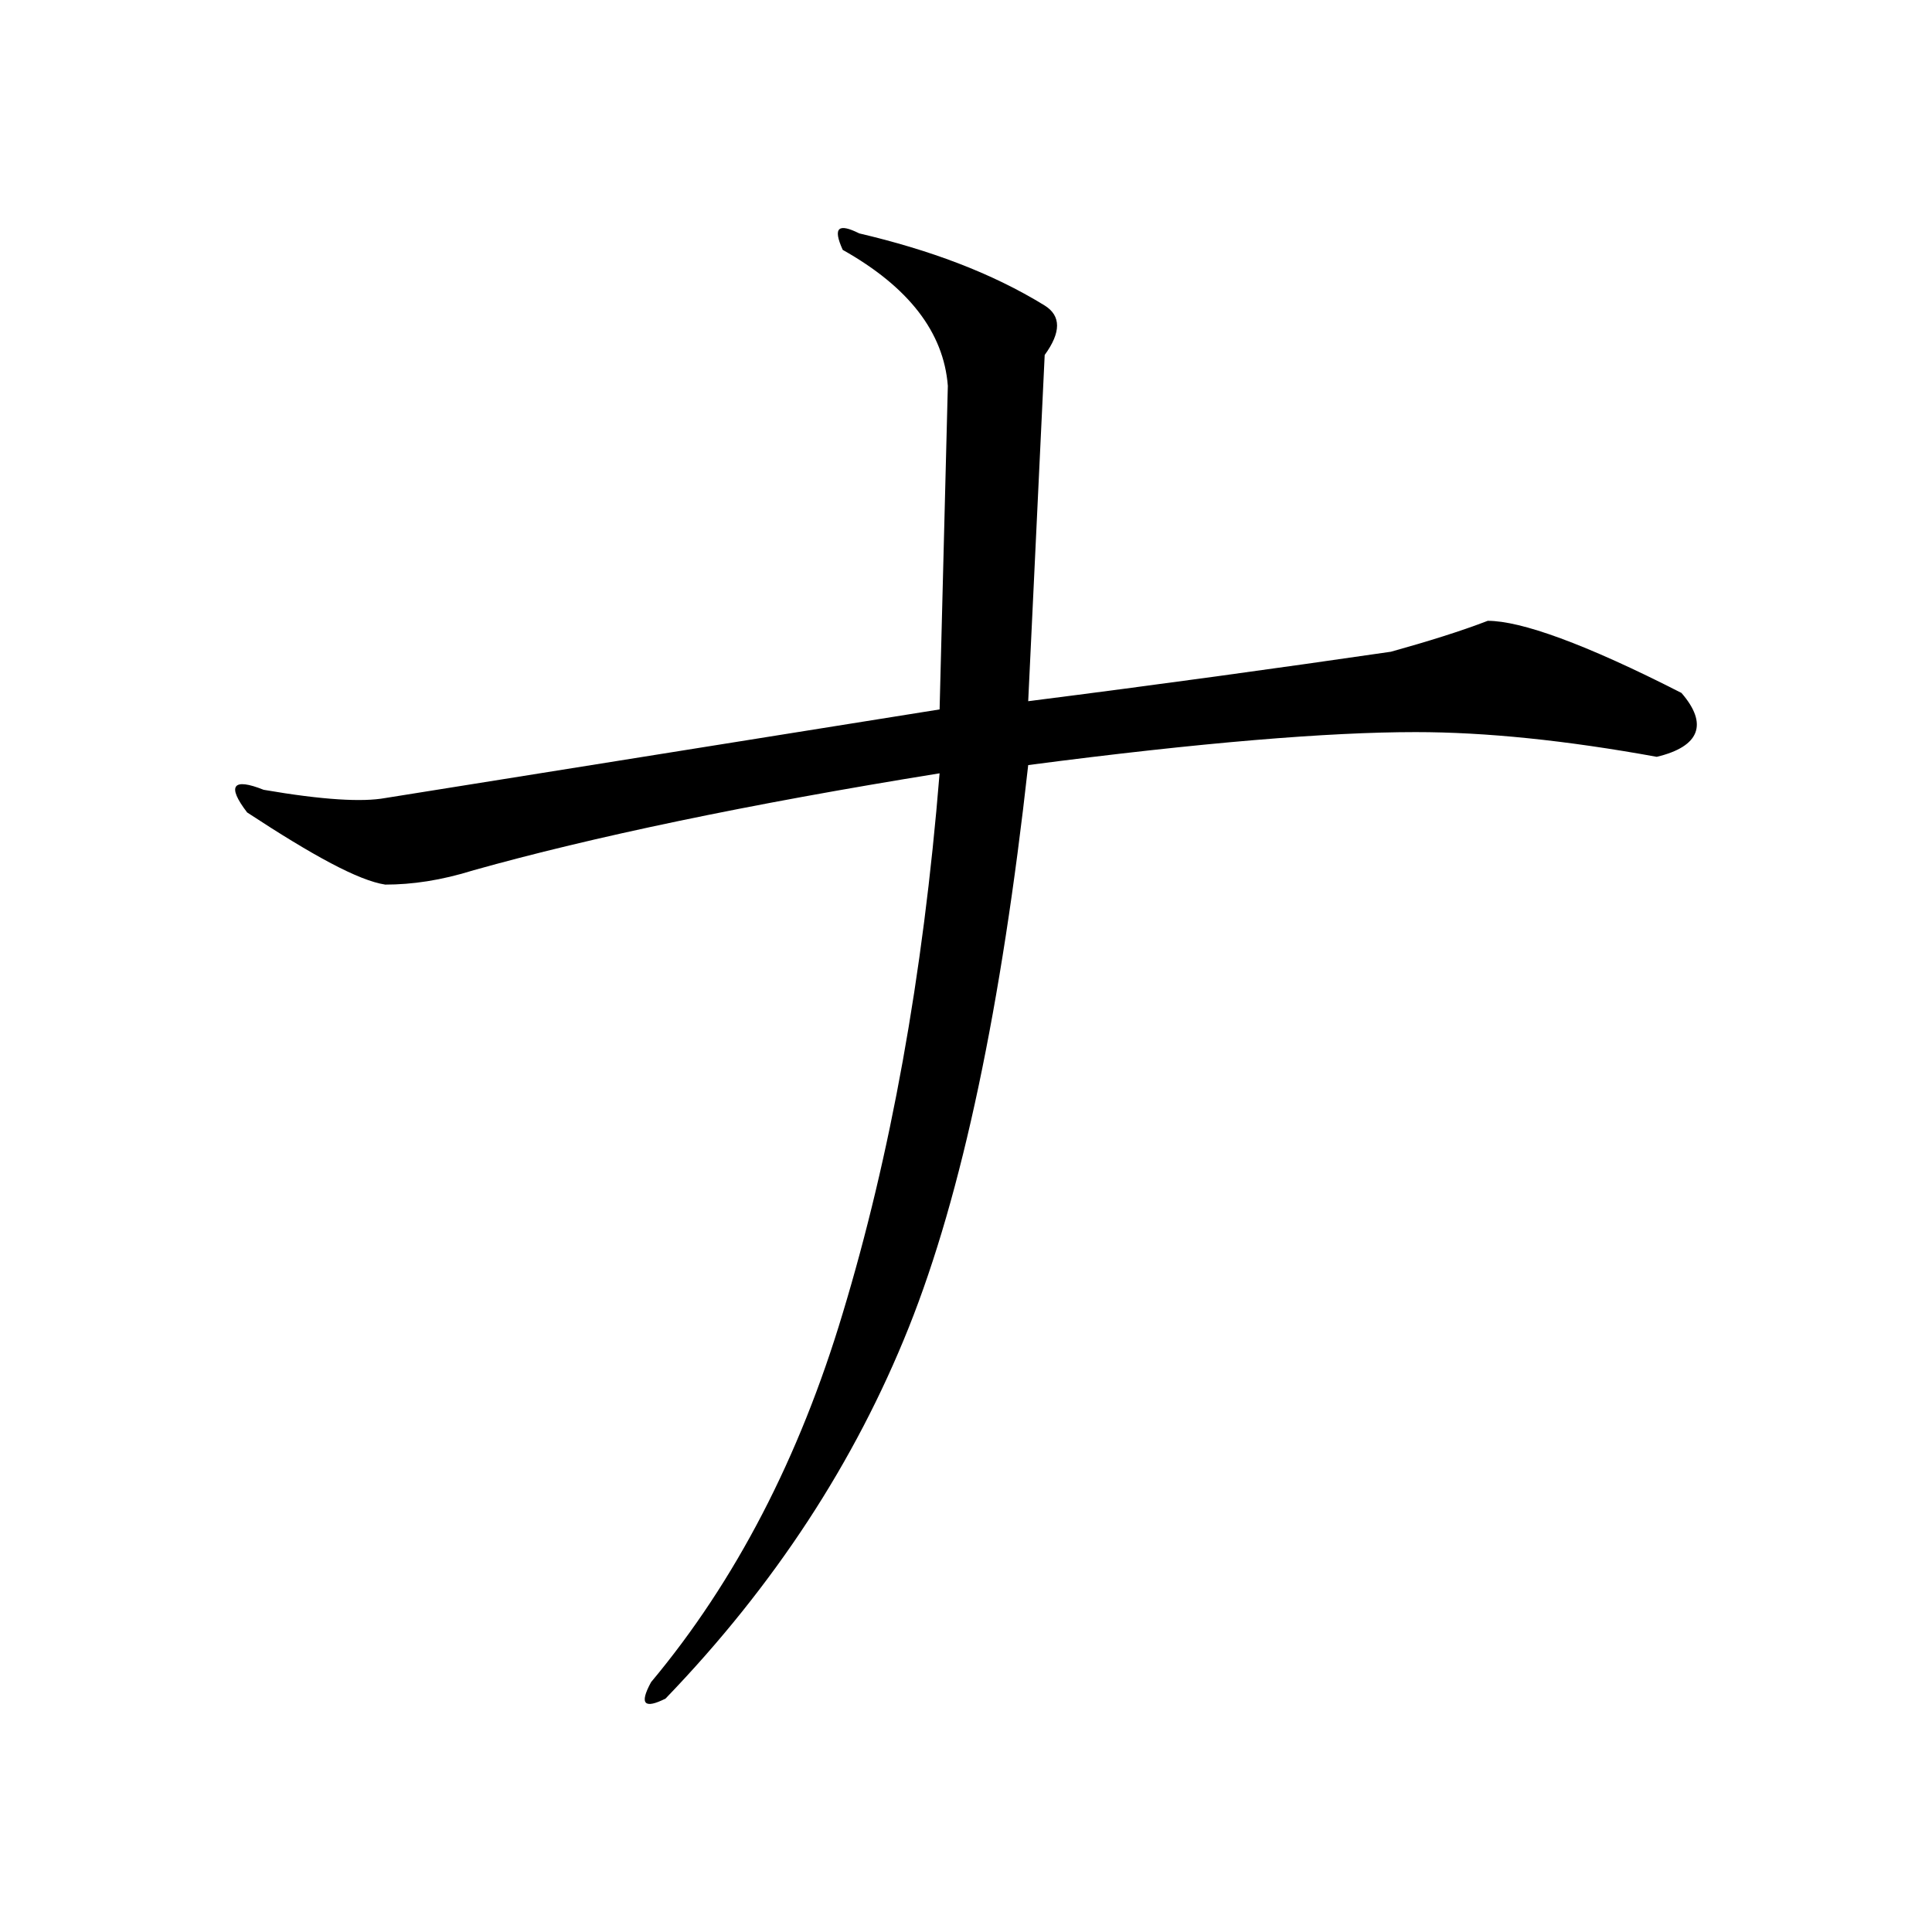
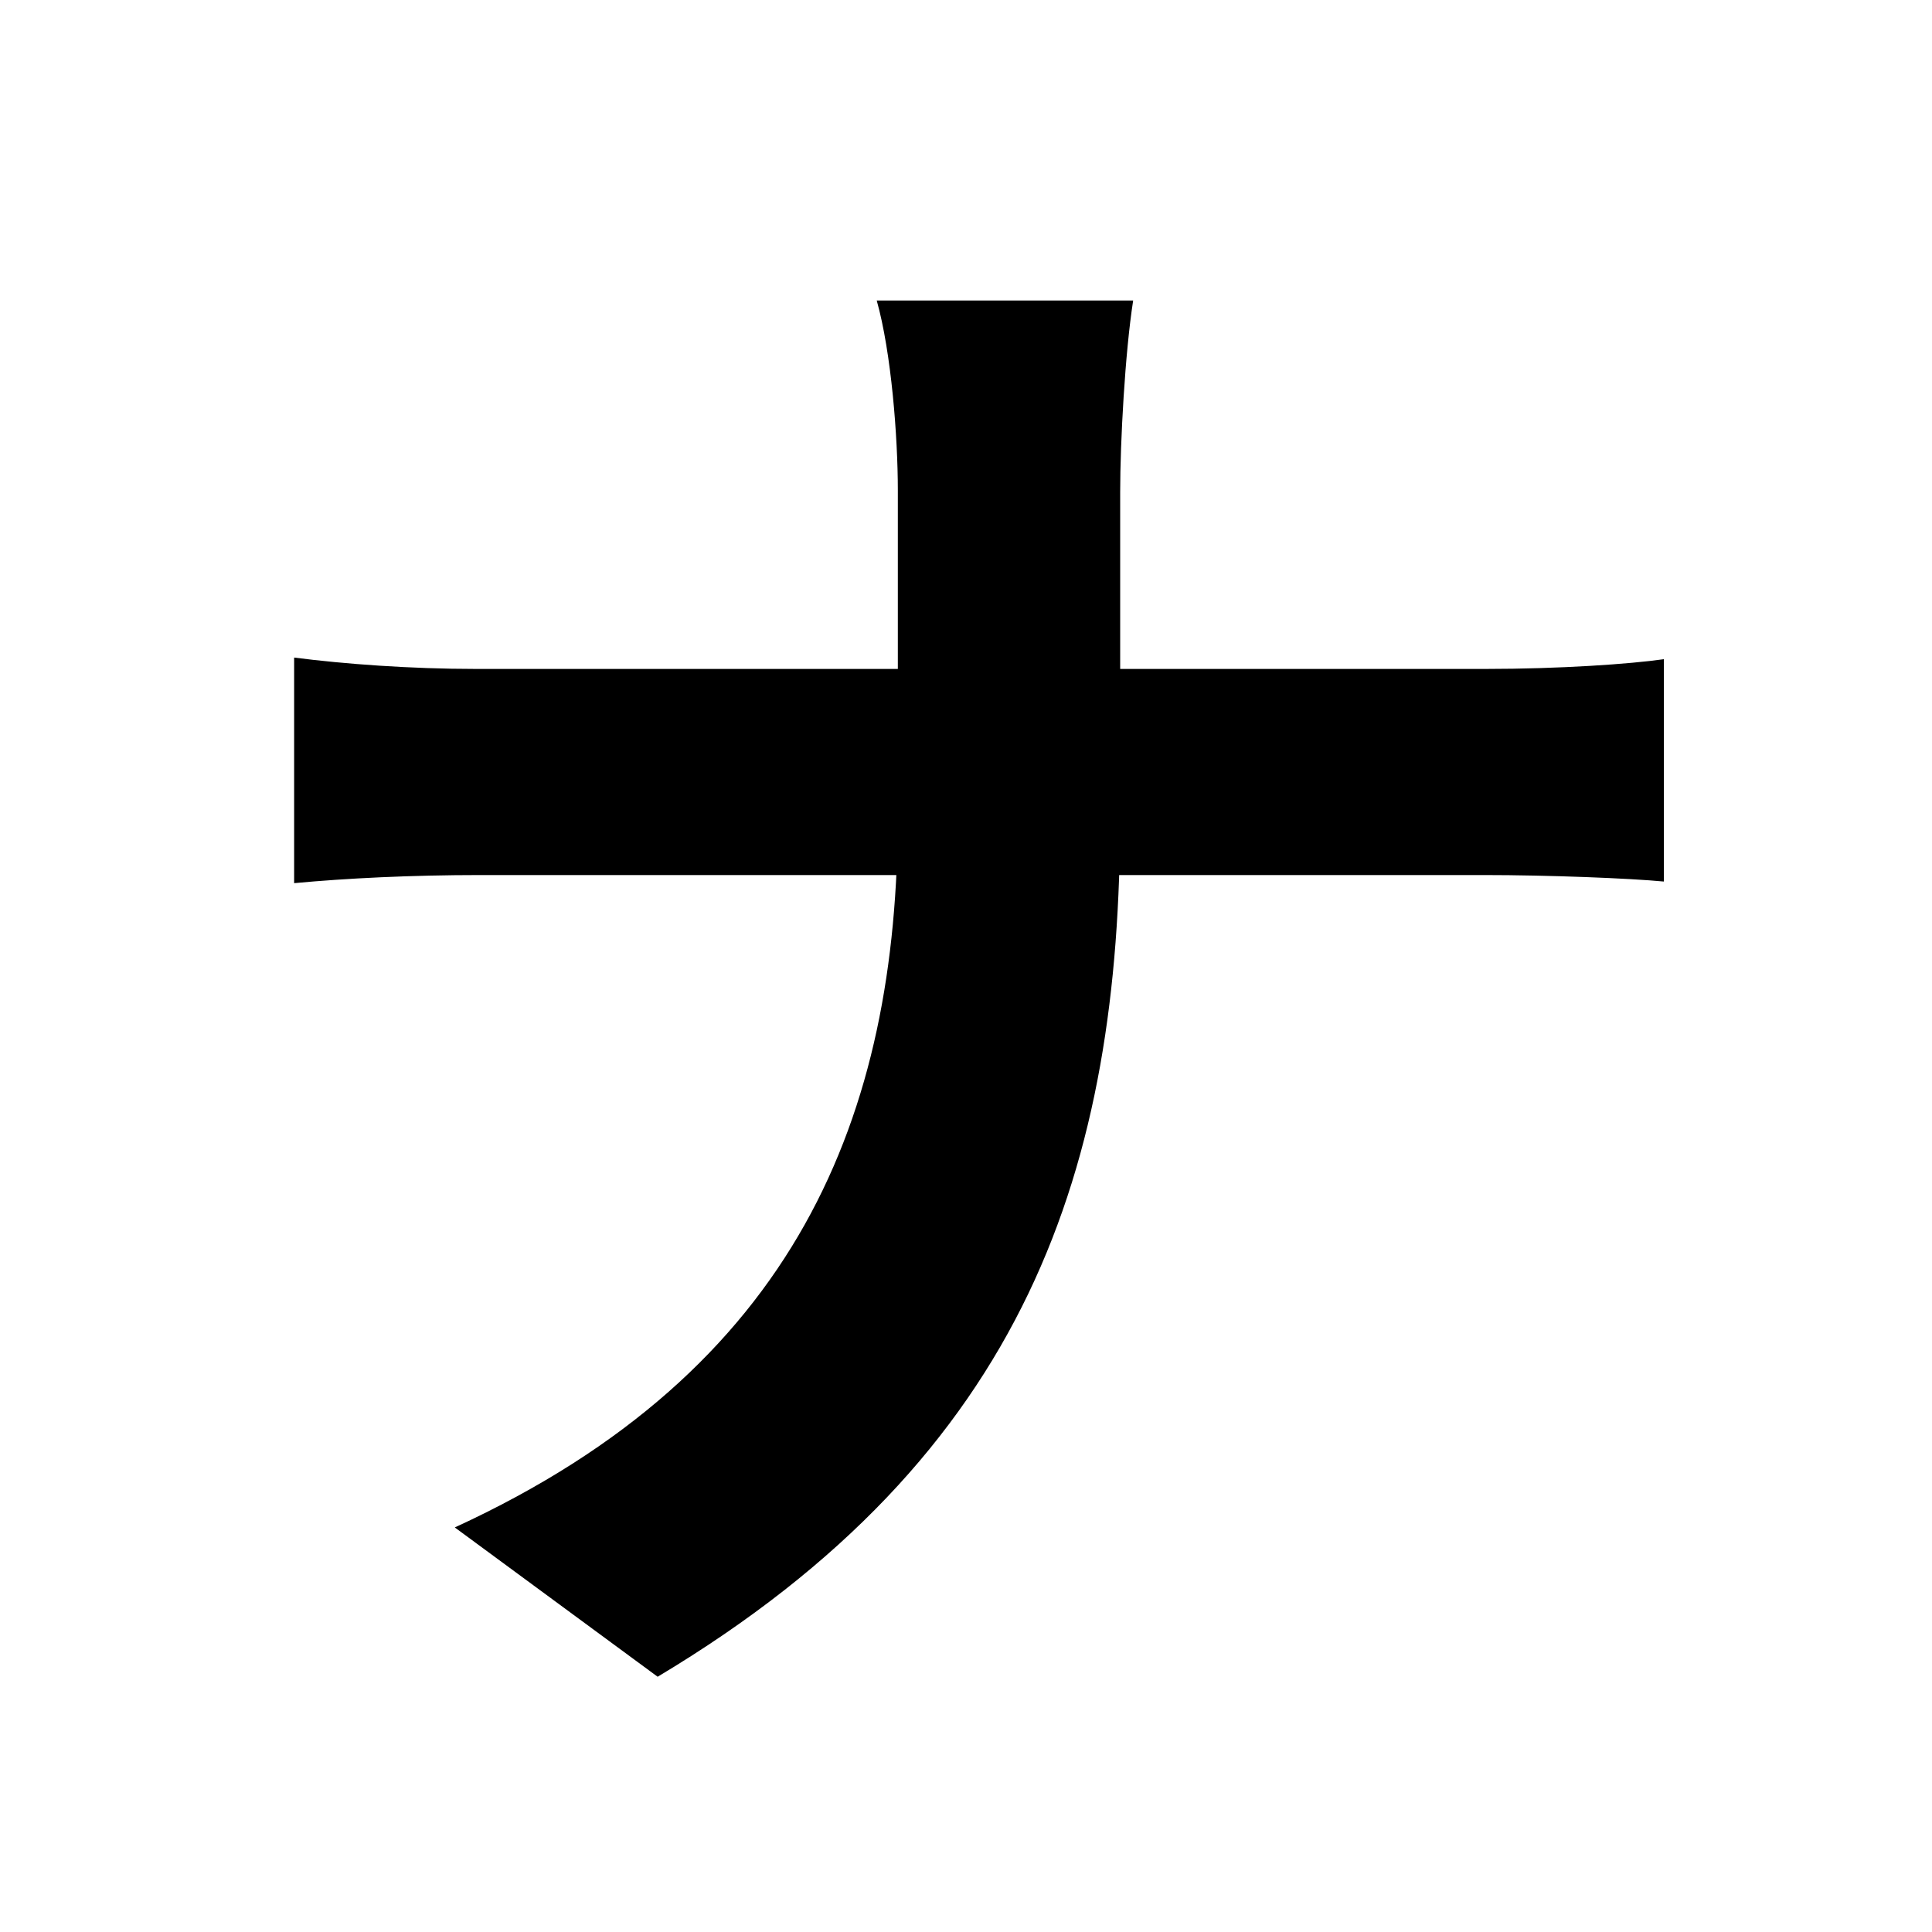
- <svg xmlns="http://www.w3.org/2000/svg" width="500" height="500" viewBox="0 0 132.292 132.292" version="1.1" id="svg8">
-   <defs id="defs2" />
-   <g id="layer1" transform="translate(0,-164.7083)">
-     <g aria-label="リ" style="font-style:normal;font-variant:normal;font-weight:normal;font-stretch:normal;font-size:25.4px;line-height:1.25;font-family:MHGKyokashotaiTHK;-inkscape-font-specification:MHGKyokashotaiTHK;letter-spacing:0px;word-spacing:0px;fill:#000000;fill-opacity:1;stroke:none;stroke-width:0.265" id="text12">
-       <g aria-label="イ" style="font-style:normal;font-variant:normal;font-weight:normal;font-stretch:normal;font-size:25.4px;line-height:1.25;font-family:MHGKyokashotaiTHK;-inkscape-font-specification:MHGKyokashotaiTHK;letter-spacing:0px;word-spacing:0px;fill:#000000;fill-opacity:1;stroke:none;stroke-width:0.07" id="text20">
-         <g aria-label="ウ" style="font-style:normal;font-variant:normal;font-weight:normal;font-stretch:normal;font-size:25.4px;line-height:1.25;font-family:MHGKyokashotaiTHK;-inkscape-font-specification:MHGKyokashotaiTHK;letter-spacing:0px;word-spacing:0px;fill:#000000;fill-opacity:1;stroke:none;stroke-width:0.019" id="text36">
-           <g aria-label="エ" style="font-style:normal;font-variant:normal;font-weight:normal;font-stretch:normal;font-size:25.4px;line-height:1.25;font-family:MHGKyokashotaiTHK;-inkscape-font-specification:MHGKyokashotaiTHK;letter-spacing:0px;word-spacing:0px;fill:#000000;fill-opacity:1;stroke:none;stroke-width:0.005" id="text52">
-             <g aria-label="オ" style="font-style:normal;font-variant:normal;font-weight:normal;font-stretch:normal;font-size:25.4px;line-height:1.25;font-family:MHGKyokashotaiTHK;-inkscape-font-specification:MHGKyokashotaiTHK;letter-spacing:0px;word-spacing:0px;fill:#000000;fill-opacity:1;stroke:none;stroke-width:0.001" id="text65">
-               <g aria-label="カ" style="font-style:normal;font-variant:normal;font-weight:normal;font-stretch:normal;font-size:25.4px;line-height:1.25;font-family:MHGKyokashotaiTHK;-inkscape-font-specification:MHGKyokashotaiTHK;letter-spacing:0px;word-spacing:0px;fill:#000000;fill-opacity:1;stroke:none;stroke-width:0" id="text3785">
-                 <g aria-label="キ" style="font-style:normal;font-variant:normal;font-weight:normal;font-stretch:normal;font-size:25.4px;line-height:1.25;font-family:MHGKyokashotaiTHK;-inkscape-font-specification:MHGKyokashotaiTHK;letter-spacing:0px;word-spacing:0px;fill:#000000;fill-opacity:1;stroke:none;stroke-width:0" id="text25">
-                   <g aria-label="ク" style="font-style:normal;font-variant:normal;font-weight:normal;font-stretch:normal;font-size:25.4px;line-height:1.25;font-family:MHGKyokashotaiTHK;-inkscape-font-specification:MHGKyokashotaiTHK;letter-spacing:0px;word-spacing:0px;fill:#000000;fill-opacity:1;stroke:none;stroke-width:0" id="text41">
-                     <g aria-label="ケ" style="font-style:normal;font-variant:normal;font-weight:normal;font-stretch:normal;font-size:25.4px;line-height:1.25;font-family:MHGKyokashotaiTHK;-inkscape-font-specification:MHGKyokashotaiTHK;letter-spacing:0px;word-spacing:0px;fill:#000000;fill-opacity:1;stroke:none;stroke-width:0" id="text57" transform="translate(-35.67874,99.37553)">
-                       <g aria-label="ガ" style="font-style:normal;font-variant:normal;font-weight:normal;font-stretch:normal;font-size:141.111px;line-height:1.25;font-family:MHGKyokashotaiTHK;-inkscape-font-specification:MHGKyokashotaiTHK;letter-spacing:0px;word-spacing:0px;fill:#000000;fill-opacity:1;stroke:none;stroke-width:0" id="text90" transform="translate(-58.4091,85.8707)">
-                         <g aria-label="ギ" style="font-style:normal;font-variant:normal;font-weight:normal;font-stretch:normal;font-size:25.4px;line-height:1.25;font-family:MHGKyokashotaiTHK;-inkscape-font-specification:MHGKyokashotaiTHK;letter-spacing:0px;word-spacing:0px;fill:#000000;fill-opacity:1;stroke:none;stroke-width:0" id="text110" transform="translate(-44.15608,83.28278)">
-                           <text xml:space="preserve" style="font-style:normal;font-variant:normal;font-weight:normal;font-stretch:normal;font-size:25.4px;line-height:1.25;font-family:MHGKyokashotaiTHK;-inkscape-font-specification:MHGKyokashotaiTHK;letter-spacing:0px;word-spacing:0px;fill:#000000;fill-opacity:1;stroke:none;stroke-width:0" x="166.307" y="-90.731" id="text220">
-                             <tspan id="tspan218" x="166.307" y="-65.319" style="stroke-width:0" />
-                           </text>
-                           <g aria-label="ゼ" style="font-style:normal;font-variant:normal;font-weight:normal;font-stretch:normal;font-size:25.4px;line-height:1.25;font-family:MHGKyokashotaiTHK;-inkscape-font-specification:MHGKyokashotaiTHK;letter-spacing:0px;word-spacing:0px;fill:#000000;fill-opacity:1;stroke:none;stroke-width:0" id="text235">
-                             <g aria-label="ナ" style="font-style:normal;font-variant:normal;font-weight:normal;font-stretch:normal;font-size:25.4px;line-height:1.25;font-family:MHGKyokashotaiTHK;-inkscape-font-specification:MHGKyokashotaiTHK;letter-spacing:0px;word-spacing:0px;fill:#000000;fill-opacity:1;stroke:none;stroke-width:0" id="text326" transform="translate(-37.39876,73.28719)">
-                               <path d="m 290.78,-129.659 c -6.632,-3.387 -11.007,-4.939 -13.264,-4.939 -1.834,0.706 -4.092,1.411 -6.632,2.117 -7.761,1.129 -15.946,2.258 -24.836,3.387 l 1.129,-23.707 c 1.129,-1.552 1.129,-2.681 0,-3.387 -3.669,-2.258 -7.902,-3.81 -12.7,-4.939 -1.411,-0.706 -1.834,-0.423 -1.129,1.129 4.516,2.54 6.914,5.644 7.197,9.313 l -0.564,22.154 -37.959,6.068 c -1.552,0.282 -4.233,0.141 -8.326,-0.564 -2.117,-0.847 -2.54,-0.282 -1.129,1.552 4.516,2.963 7.62,4.657 9.454,4.939 1.834,0 3.81,-0.282 6.068,-0.988 8.043,-2.258 18.768,-4.516 31.891,-6.632 -1.129,13.97 -3.387,26.247 -6.632,36.971 -2.963,9.878 -7.338,18.344 -13.123,25.259 -0.847,1.552 -0.423,1.834 0.988,1.129 7.479,-7.761 12.982,-16.228 16.651,-25.4 3.669,-9.172 6.35,-22.013 8.184,-38.523 11.853,-1.552 20.602,-2.258 26.529,-2.258 4.798,0 10.301,0.564 16.51,1.693 2.963,-0.706 3.528,-2.258 1.693,-4.374 z" style="font-size:141.111px;stroke-width:0" id="path328" />
-                             </g>
-                           </g>
-                         </g>
-                       </g>
-                     </g>
-                   </g>
-                 </g>
-               </g>
-             </g>
-           </g>
-         </g>
-       </g>
-     </g>
-   </g>
+ <svg xmlns="http://www.w3.org/2000/svg" width="100" height="100" viewBox="0 0 100 100" fill="none">
+   <path d="M46.472 25.384C46.472 30.088 46.472 36.472 46.472 42.1C46.472 57.724 41.264 70.912 23.54 79.06L34.04 86.788C53.276 75.28 57.98 60.328 57.98 42.1C57.98 36.472 57.98 30.172 57.98 25.468C57.98 22.864 58.232 18.244 58.652 15.556H45.38C46.136 18.244 46.472 22.612 46.472 25.384ZM15.224 34.036V45.712C17.912 45.46 21.272 45.292 24.884 45.292C29.42 45.292 71.756 45.292 76.796 45.292C80.156 45.292 84.356 45.46 86.12 45.628V34.12C84.356 34.372 80.744 34.624 76.88 34.624C71.756 34.624 29.42 34.624 24.632 34.624C21.272 34.624 17.828 34.372 15.224 34.036Z" fill="black" />
</svg>
